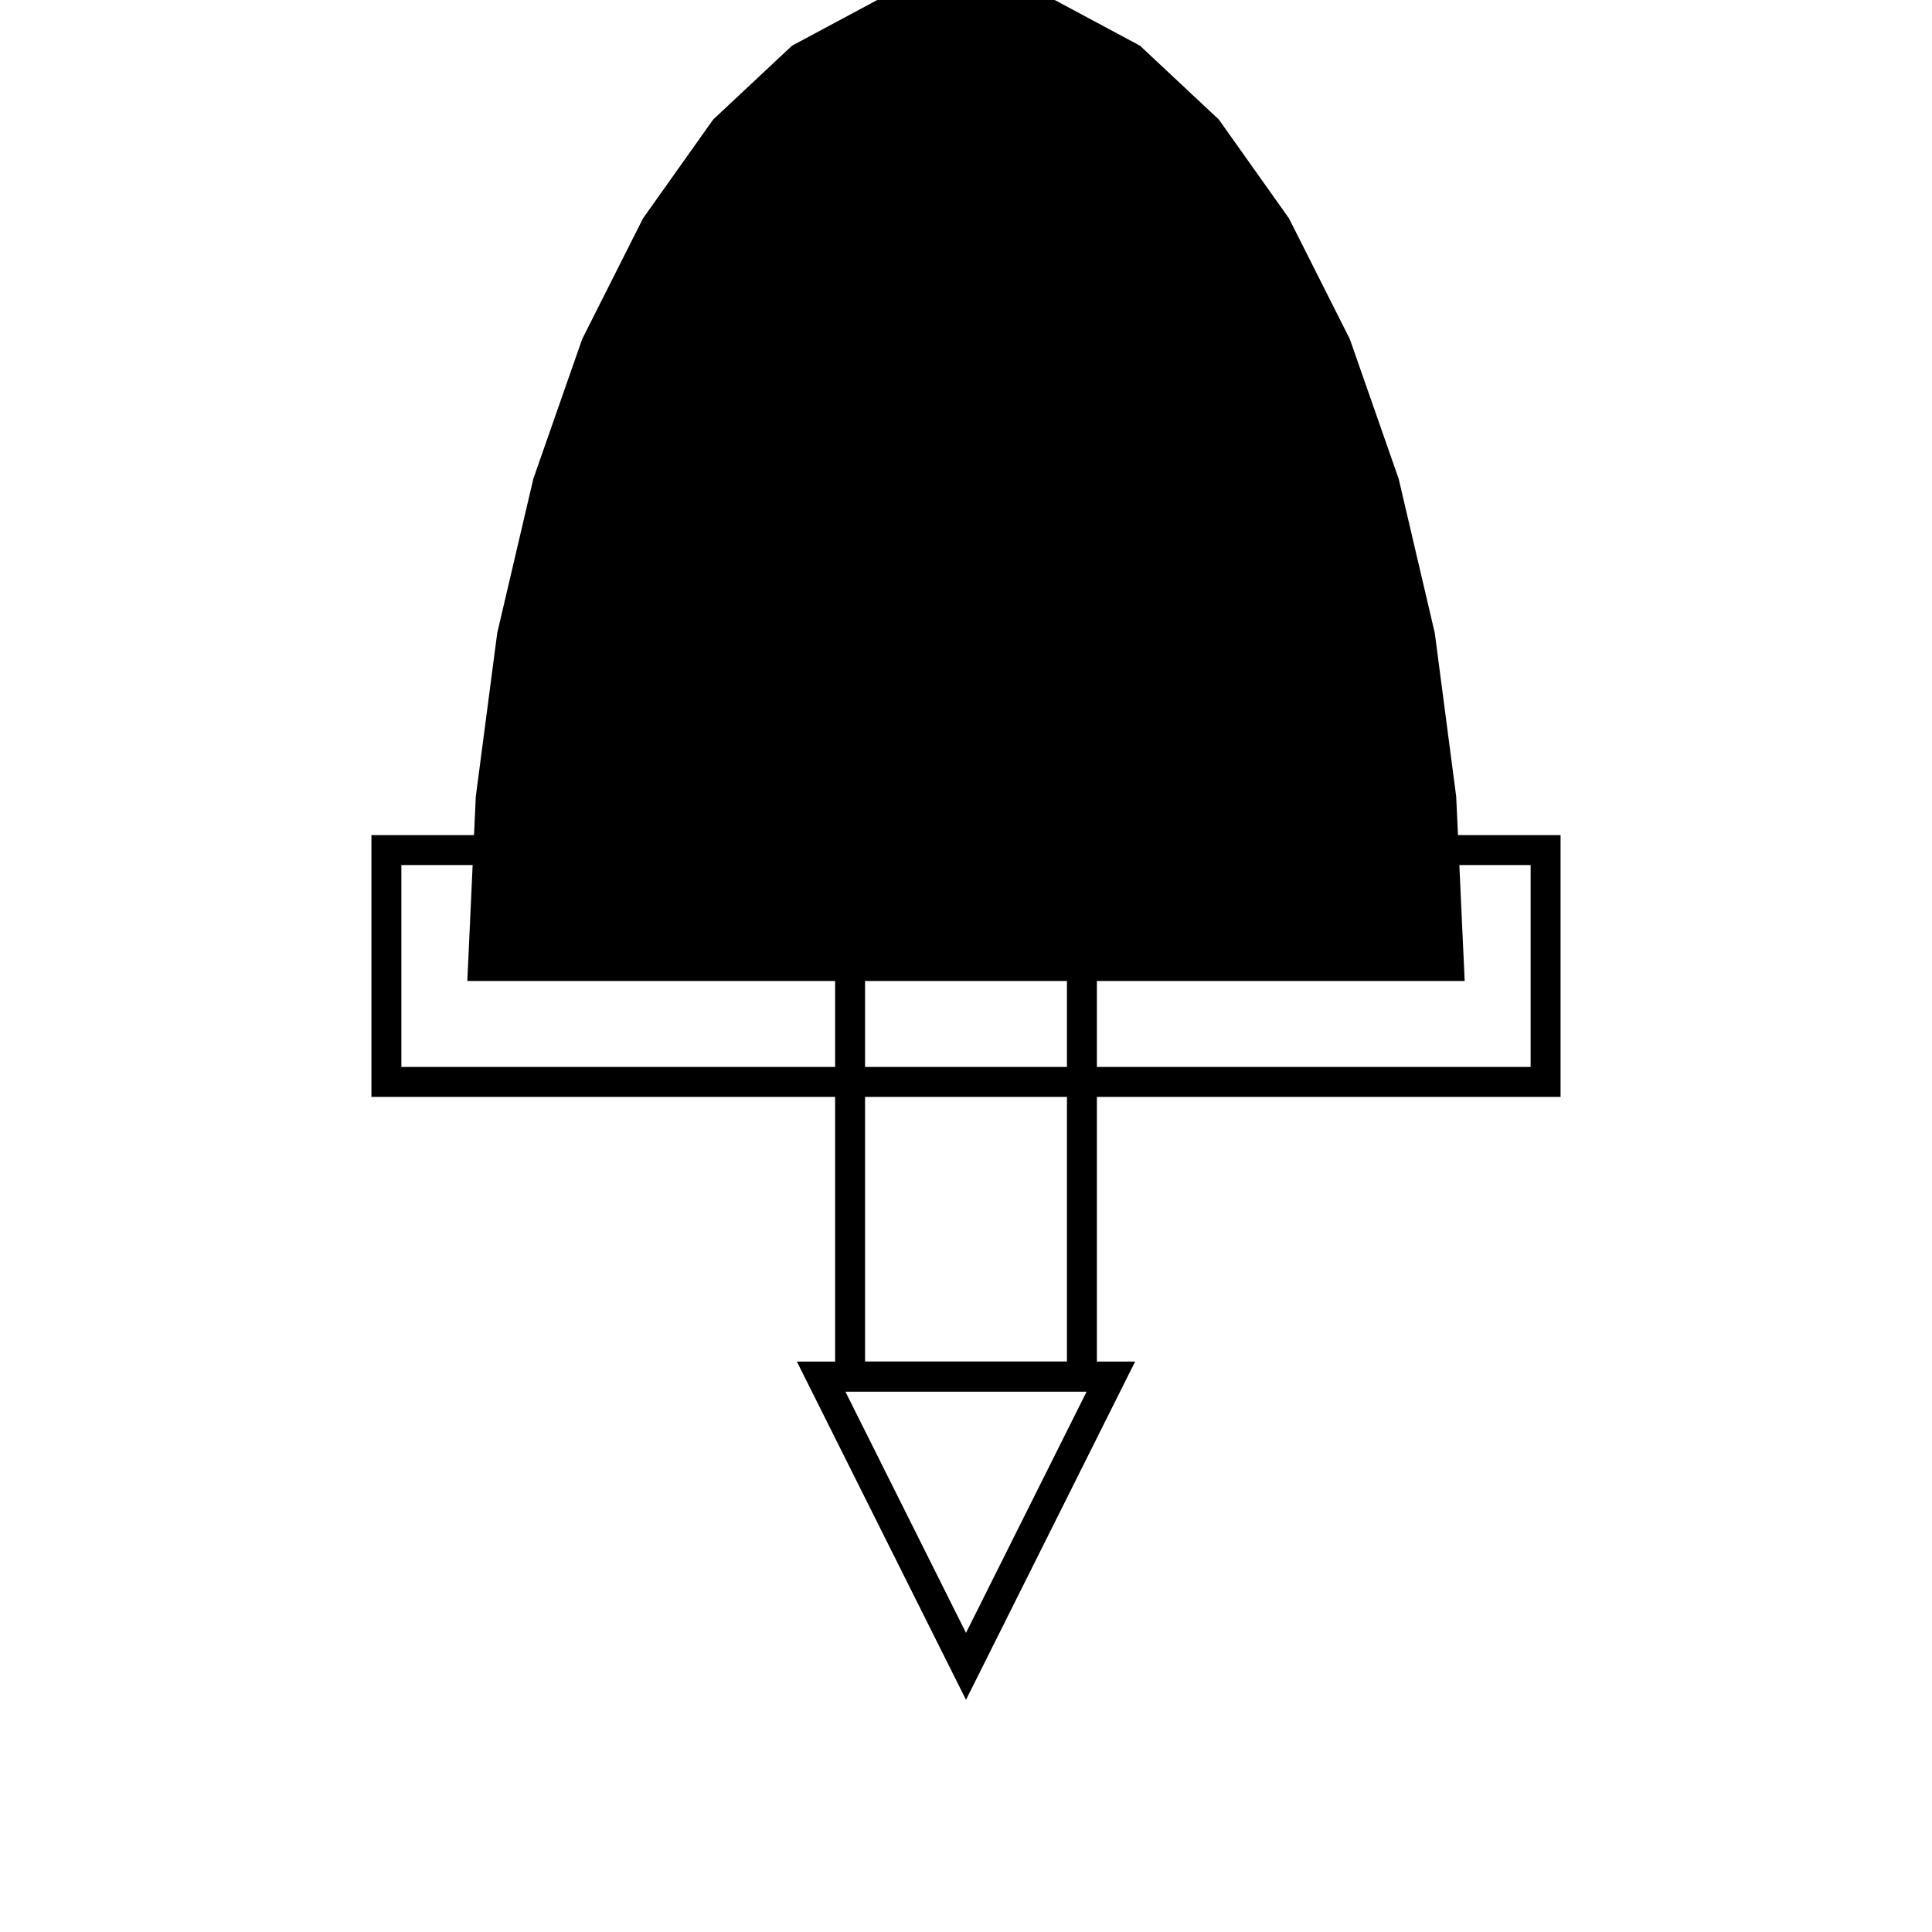
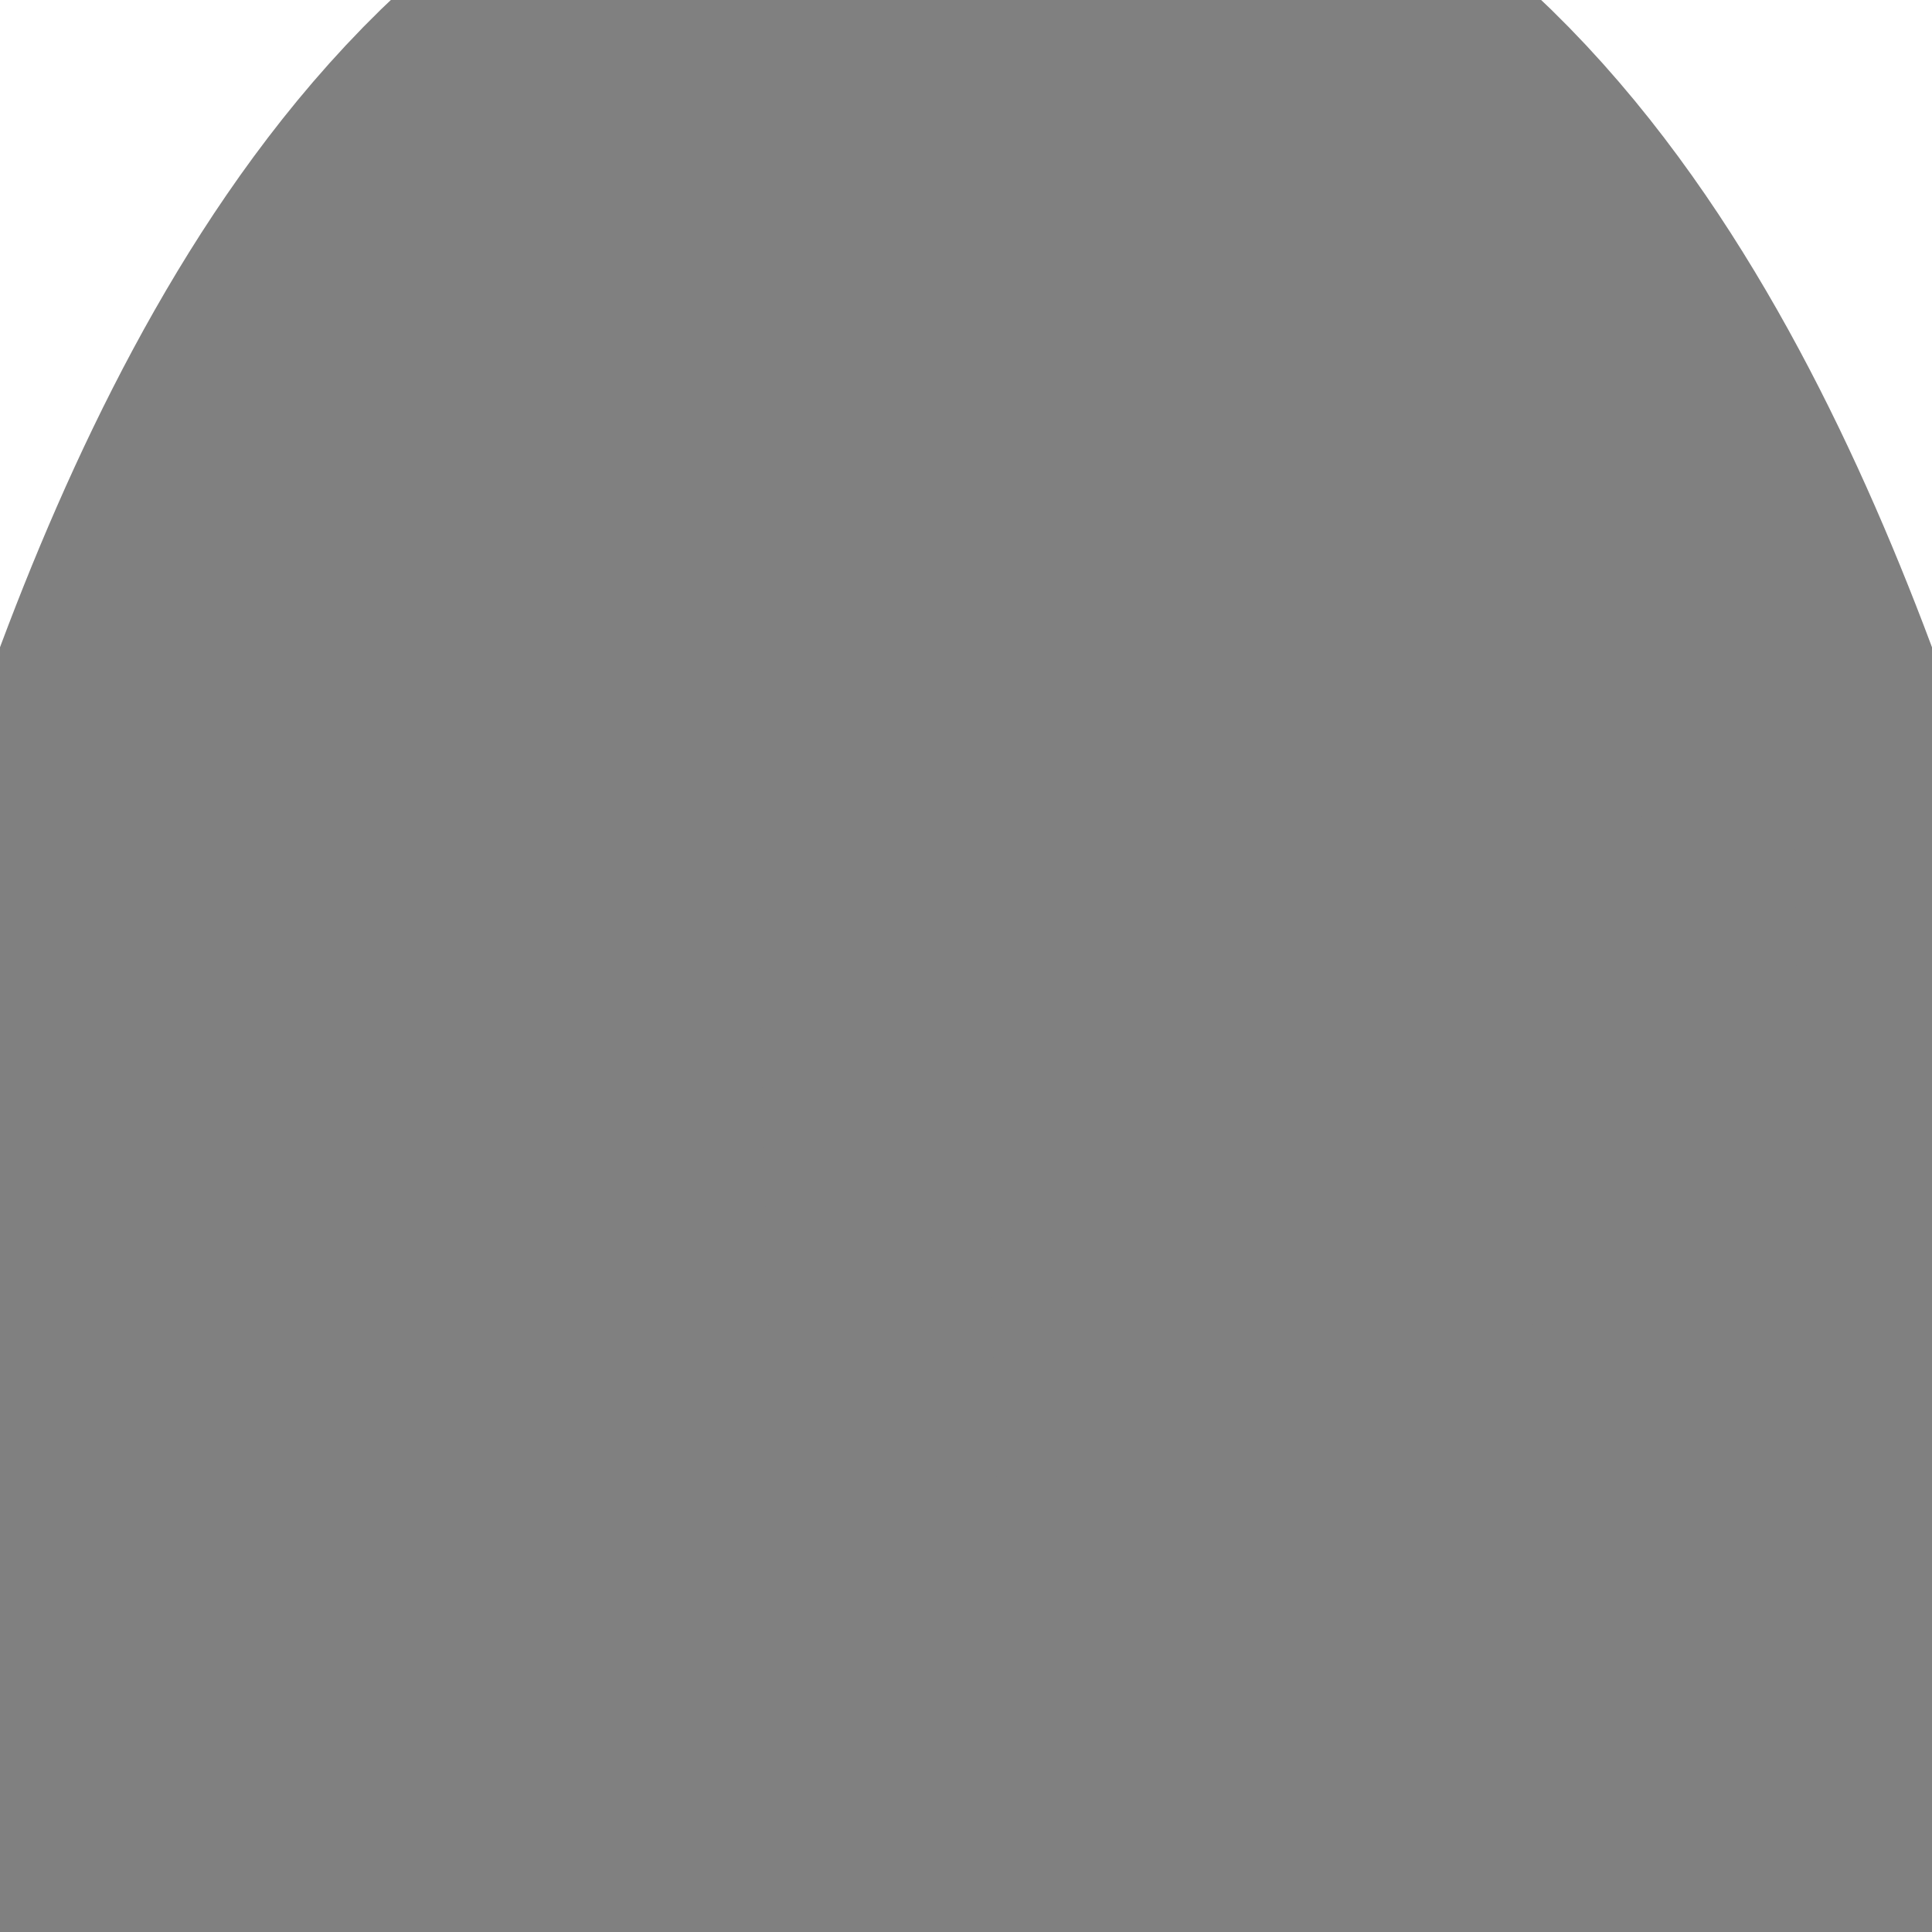
- <svg xmlns="http://www.w3.org/2000/svg" viewBox="-1 -1 2 2">
-   <path d="M -0.5 0 L -0.492 -0.174 L -0.47 -0.342 L -0.433 -0.5 L -0.383 -0.643 L -0.321 -0.766 L -0.25 -0.866 L -0.171 -0.94 L -0.087 -0.985 L -0 -1 L 0.087 -0.985 L 0.171 -0.94 L 0.25 -0.866 L 0.321 -0.766 L 0.383 -0.643 L 0.433 -0.5 L 0.47 -0.342 L 0.492 -0.174 L 0.5 -0 Z" fill="currentColor" data-color-role="fill_blend" />
-   <path d="M -0.15 0.425 L 0.15 0.425 L 0 0.725 Z" fill="none" stroke="#000000" stroke-width="0.031" />
-   <path d="M -0.12 -0.425 L 0.12 -0.425 L 0.12 0.425 L -0.12 0.425 Z" fill="none" stroke="#000000" stroke-width="0.031" />
-   <path d="M -0.6 -0.12 L 0.6 -0.12 L 0.6 0.12 L -0.6 0.12 Z" fill="none" stroke="#000000" stroke-width="0.031" />
-   <path d="M -0.5 0 L -0.492 -0.174 L -0.47 -0.342 L -0.433 -0.5 L -0.383 -0.643 L -0.321 -0.766 L -0.25 -0.866 L -0.171 -0.94 L -0.087 -0.985 L -0 -1 L 0.087 -0.985 L 0.171 -0.94 L 0.25 -0.866 L 0.321 -0.766 L 0.383 -0.643 L 0.433 -0.5 L 0.47 -0.342 L 0.492 -0.174 L 0.5 -0 Z" fill="none" stroke="#000000" stroke-width="0.031" />
-   <path d="M 0 -1.5 L 0 -1" fill="none" stroke="#000000" stroke-width="0.047" />
+ <svg xmlns="http://www.w3.org/2000/svg" viewBox="-1 -1 2 2" version="1.1" id="svg6">
+   <defs id="defs6" />
+   <path d="M 0,-1.5 V -1" fill="none" stroke="#000000" stroke-width="0.047" id="path6" />
+   <path style="vector-effect:non-scaling-stroke;fill:none;stroke:#808080;-inkscape-stroke:hairline" d="m 0.75,0.75 h -1.5 c 0,0 0.191,-1.5 0.75,-1.5 0.559,0 0.75,1.5 0.75,1.5 z" id="path7" />
+   <path style="vector-effect:non-scaling-stroke;fill:none;stroke:#808080;stroke-width:2.144;-inkscape-stroke:hairline" d="m -0.214,-0.143 0.007,0.524" id="path8" />
+   <path style="vector-effect:non-scaling-stroke;fill:none;stroke:#808080;stroke-width:2.144;-inkscape-stroke:hairline" d="M -0.214,-0.143 H 0.214" id="path9" />
+   <path style="vector-effect:non-scaling-stroke;fill:none;stroke:#808080;-inkscape-stroke:hairline" d="M -0.211,0.103 0.02,0.097" id="path10" />
</svg>
